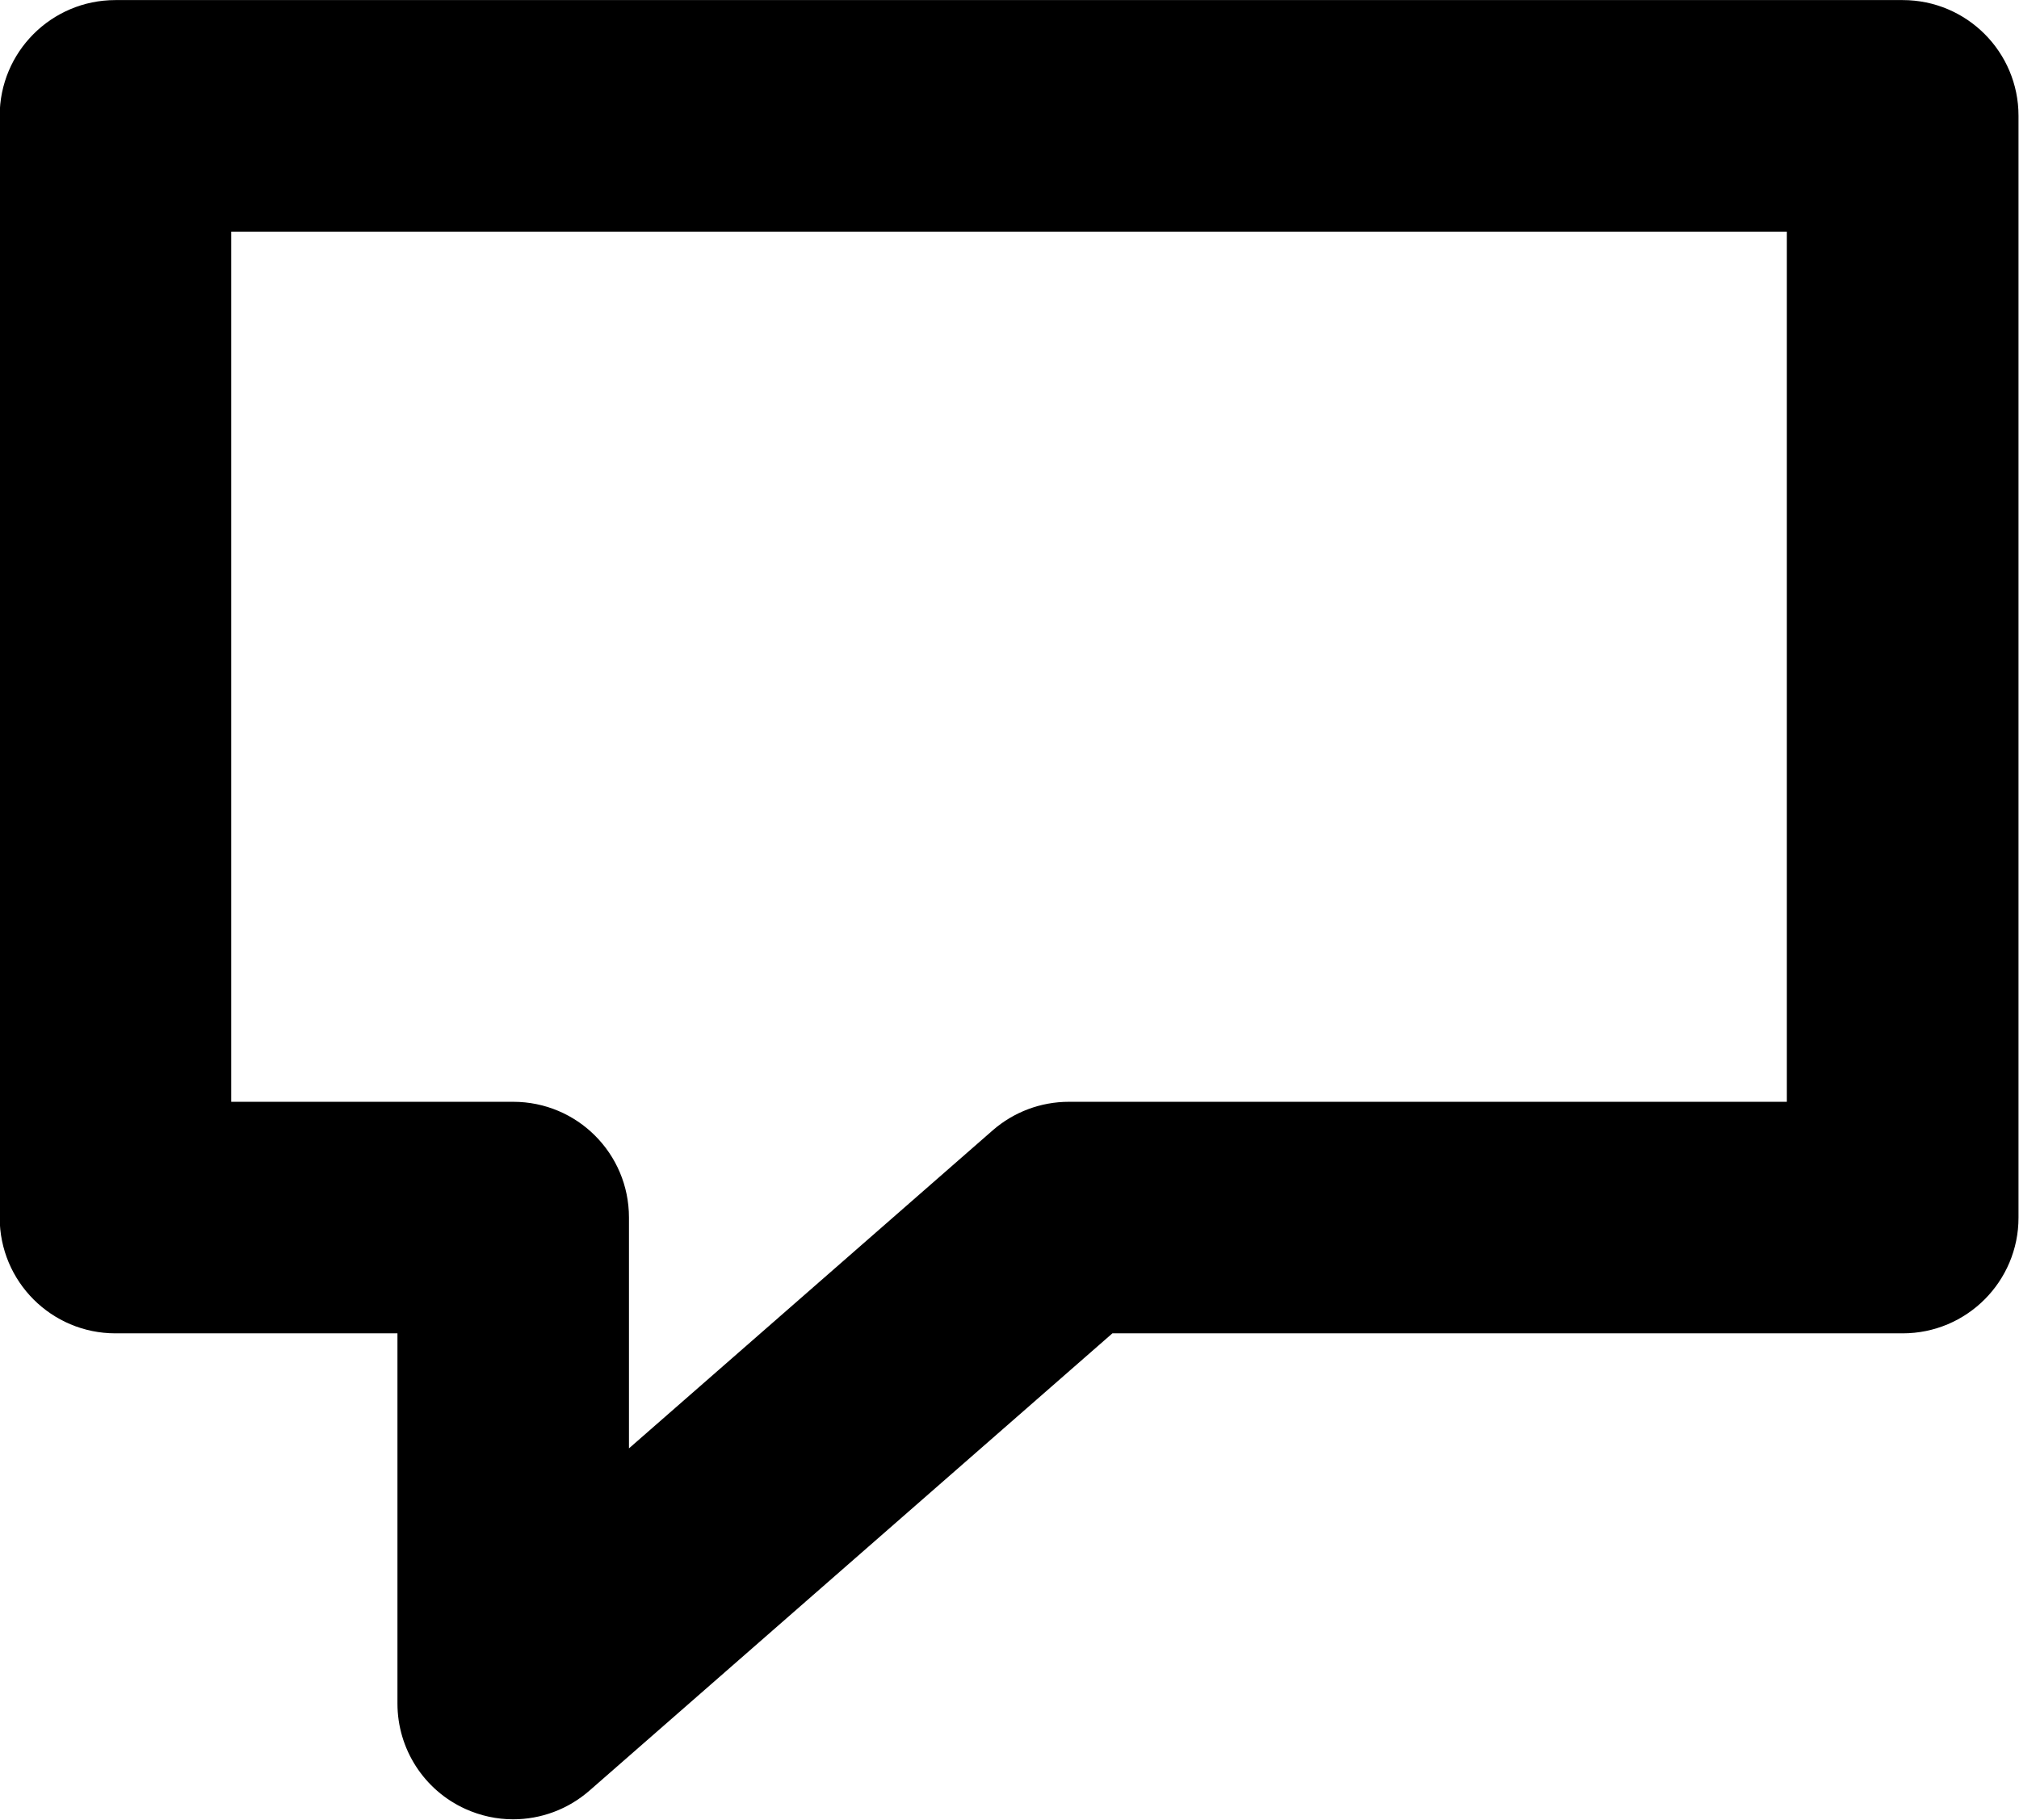
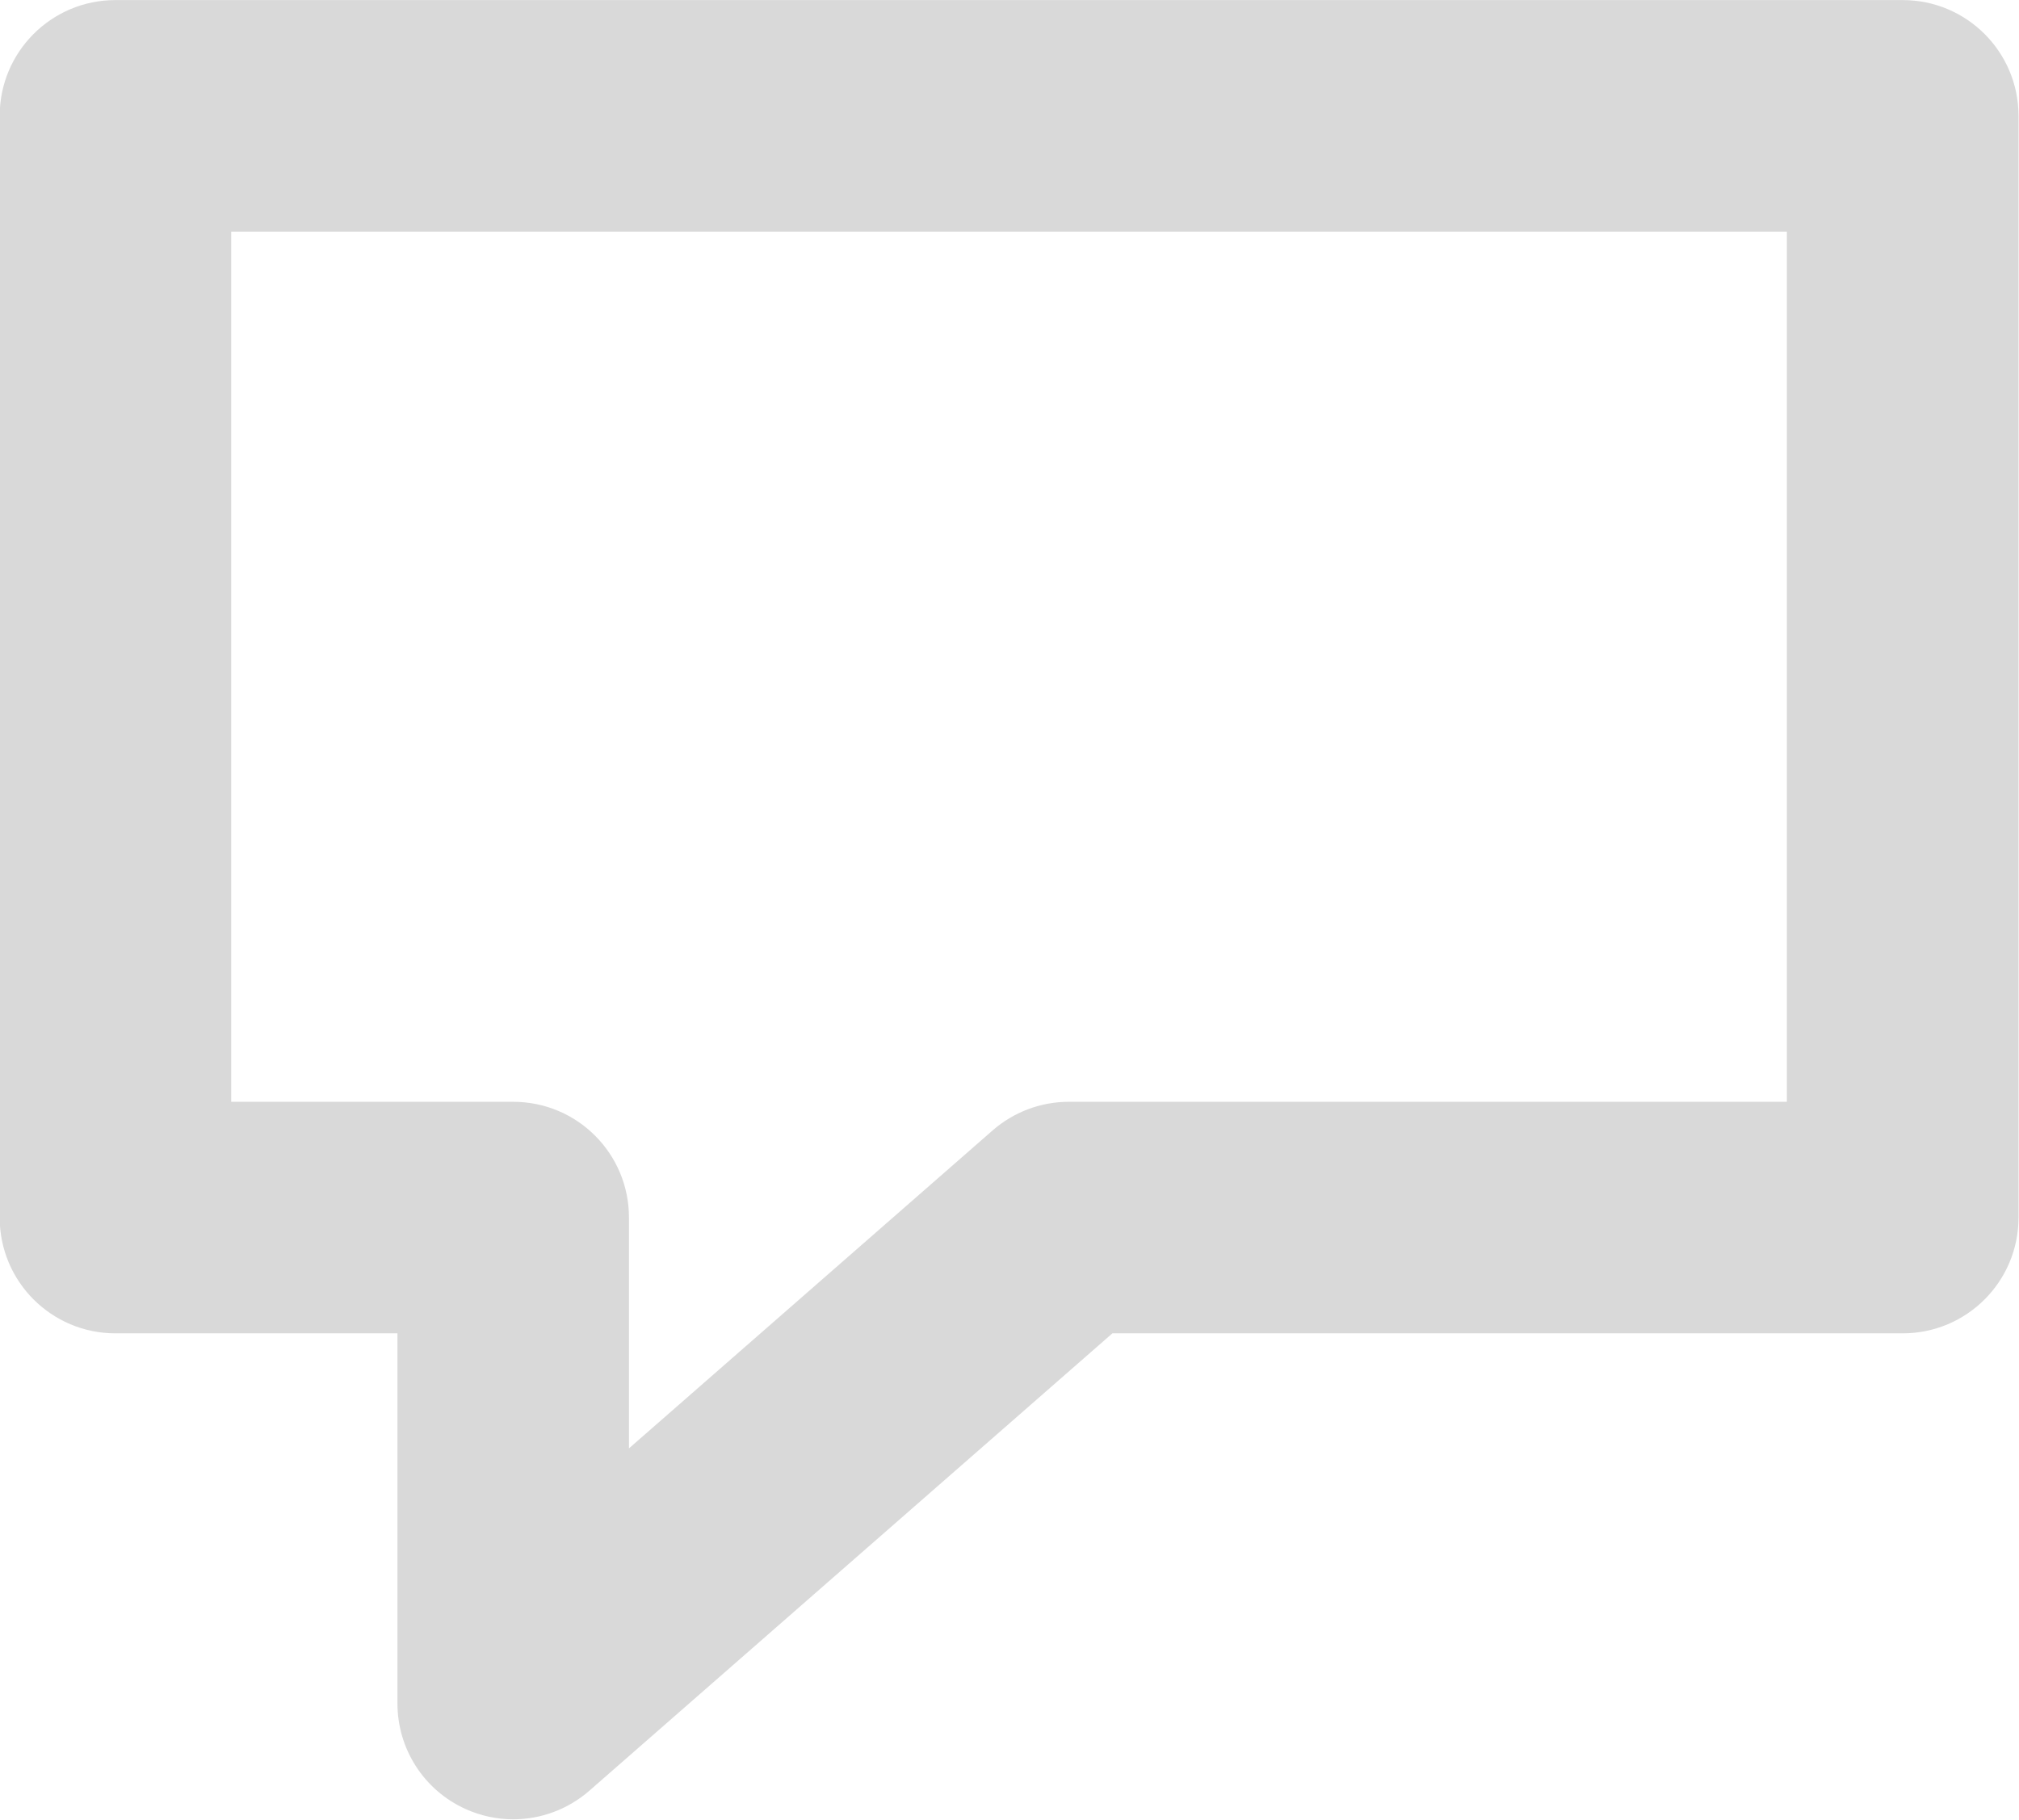
<svg xmlns="http://www.w3.org/2000/svg" version="1.1" x="0px" y="0px" enable-background="new 0 0 100 100" xml:space="preserve" viewBox="37.29 38.54 25.43 22.92">
-   <path fill="#000000" d="M43.753,61.459c-0.203,0-0.408-0.043-0.602-0.131c-0.521-0.236-0.855-0.756-0.855-1.328v-4.663h-3.552  c-0.806,0-1.458-0.653-1.458-1.459V40c0-0.806,0.652-1.459,1.458-1.459h22.511c0.806,0,1.459,0.653,1.459,1.459v13.878  c0,0.806-0.653,1.459-1.459,1.459h-9.954l-6.587,5.761C44.442,61.335,44.101,61.459,43.753,61.459z M40.202,52.42h3.552  c0.806,0,1.458,0.652,1.458,1.458v2.908l4.581-4.006c0.266-0.232,0.606-0.36,0.96-0.36h9.043V41.458H40.202V52.42z" />
+   <path fill="#D9D9D9" d="M43.753,61.459c-0.203,0-0.408-0.043-0.602-0.131c-0.521-0.236-0.855-0.756-0.855-1.328v-4.663h-3.552  c-0.806,0-1.458-0.653-1.458-1.459V40c0-0.806,0.652-1.459,1.458-1.459h22.511c0.806,0,1.459,0.653,1.459,1.459v13.878  c0,0.806-0.653,1.459-1.459,1.459h-9.954l-6.587,5.761C44.442,61.335,44.101,61.459,43.753,61.459z M40.202,52.42h3.552  c0.806,0,1.458,0.652,1.458,1.458v2.908l4.581-4.006c0.266-0.232,0.606-0.36,0.96-0.36h9.043V41.458H40.202V52.42z" />
</svg>
